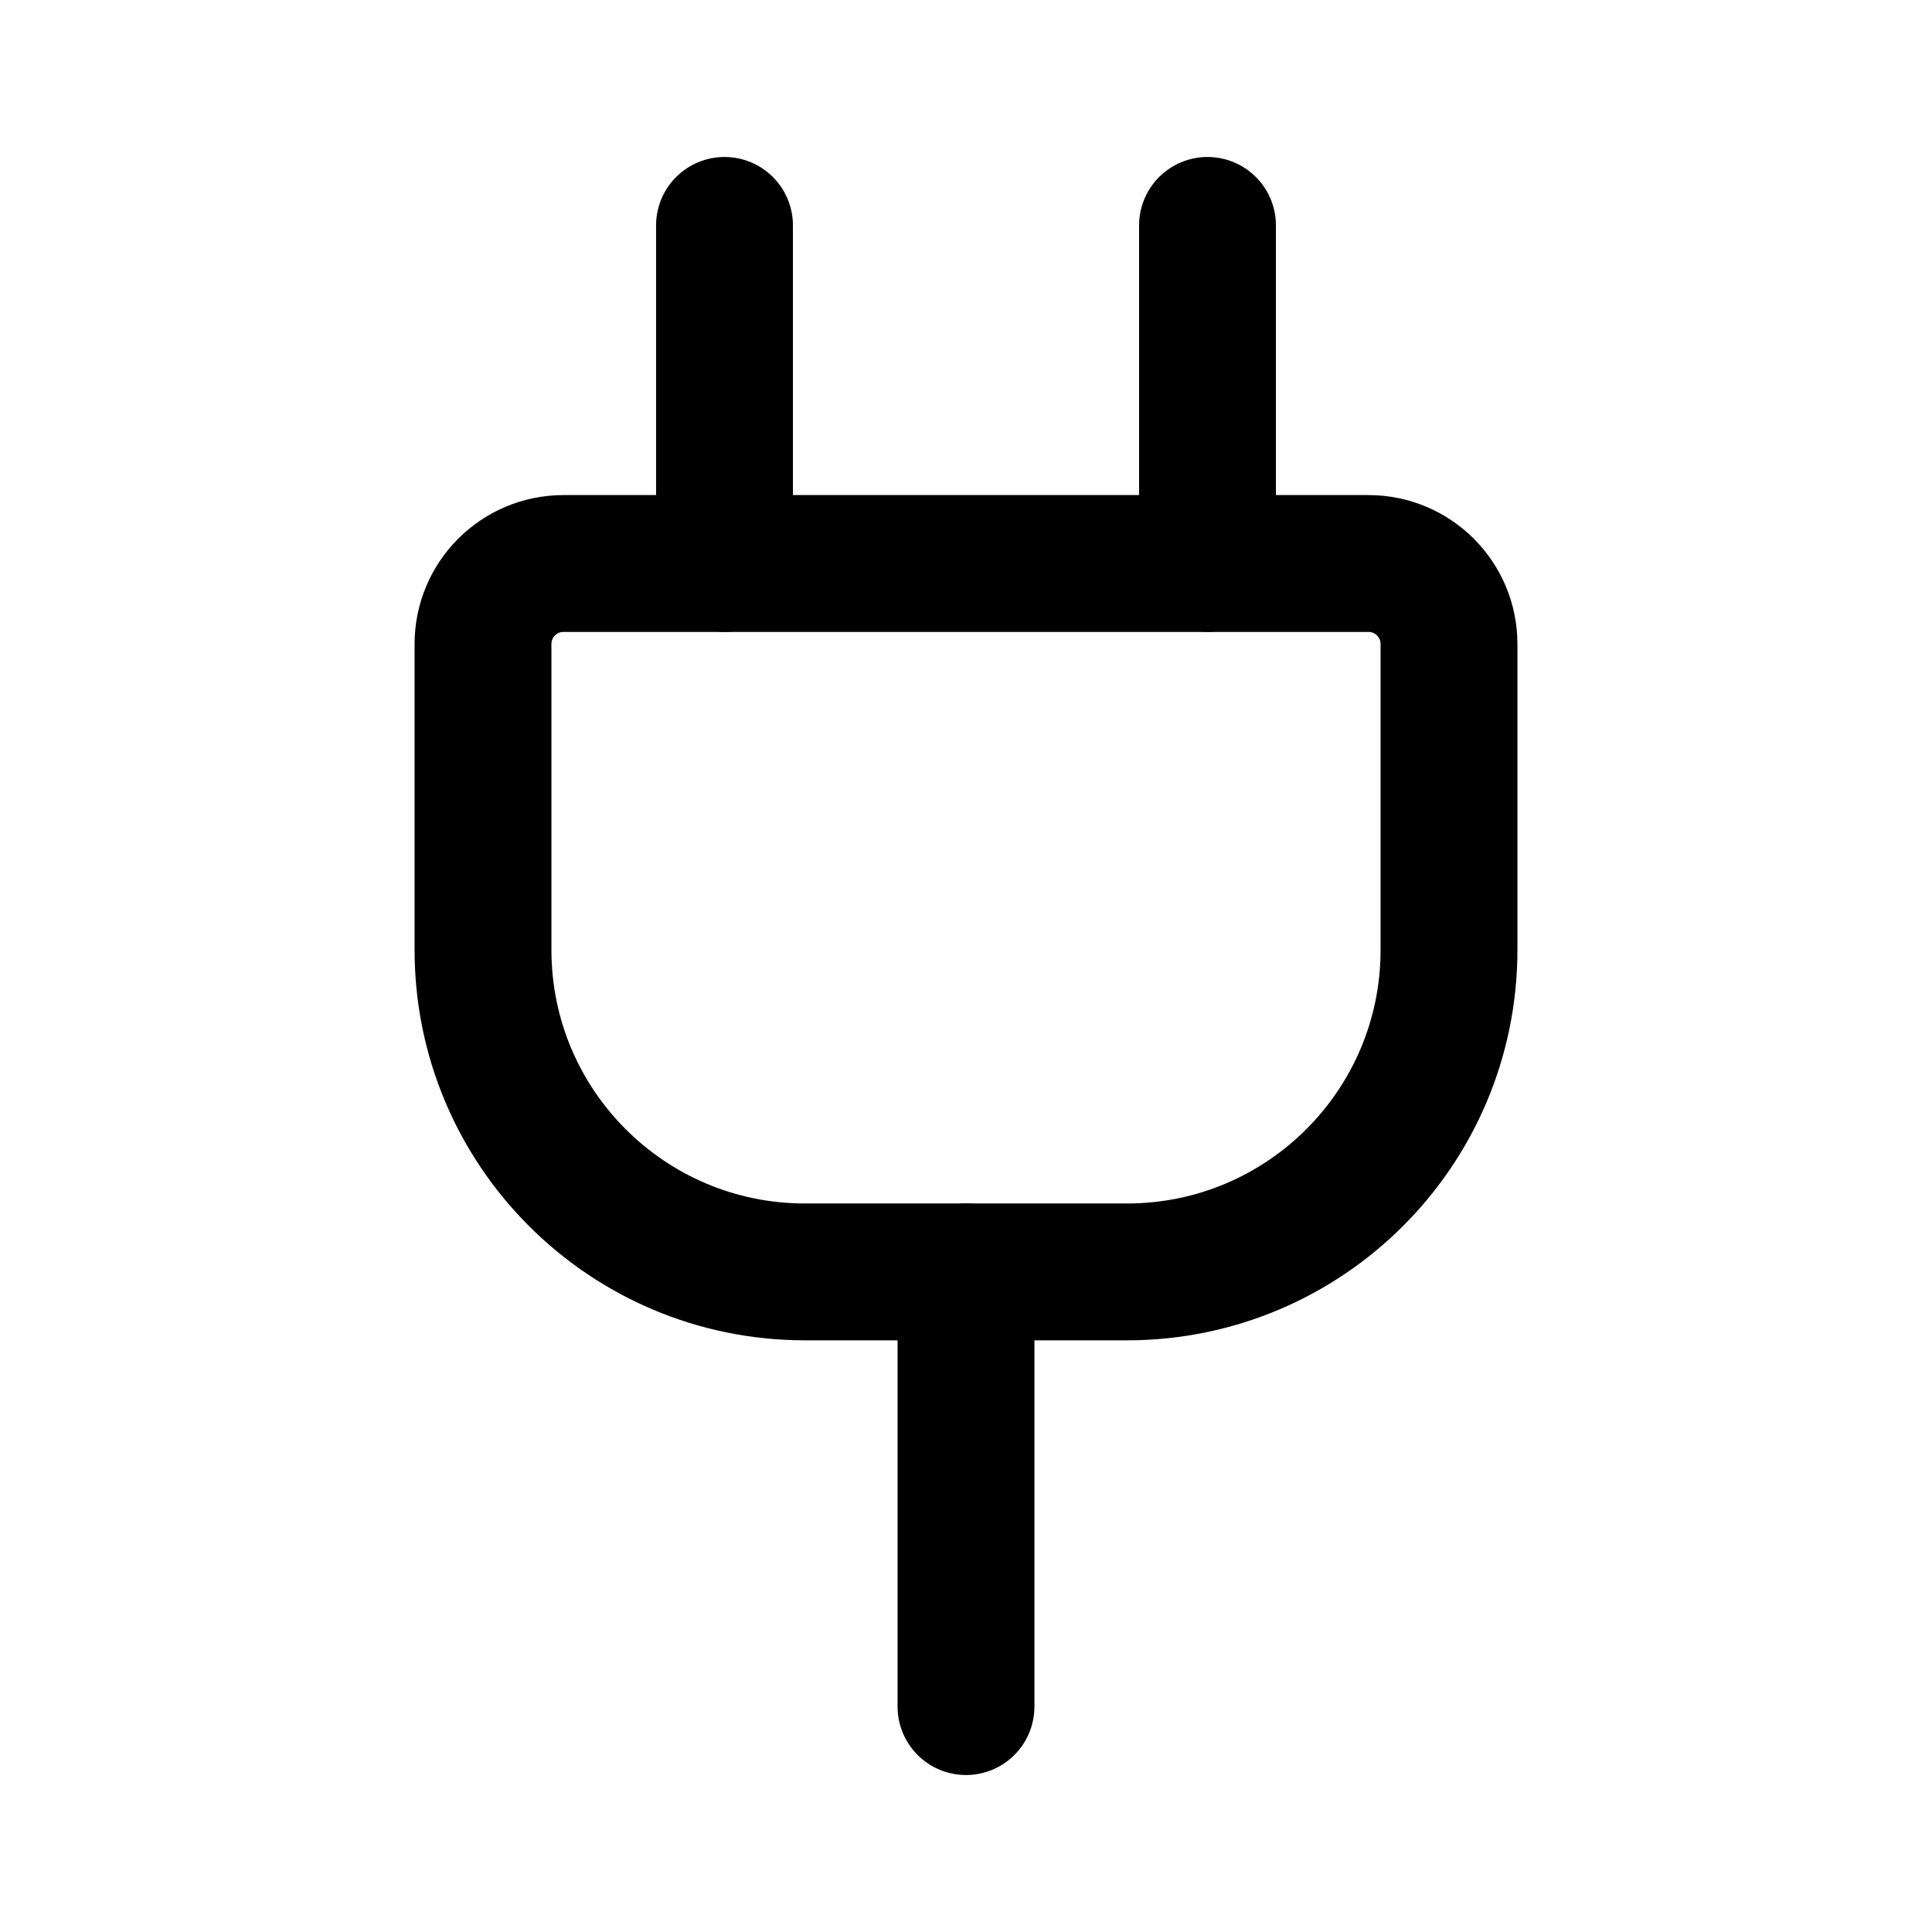
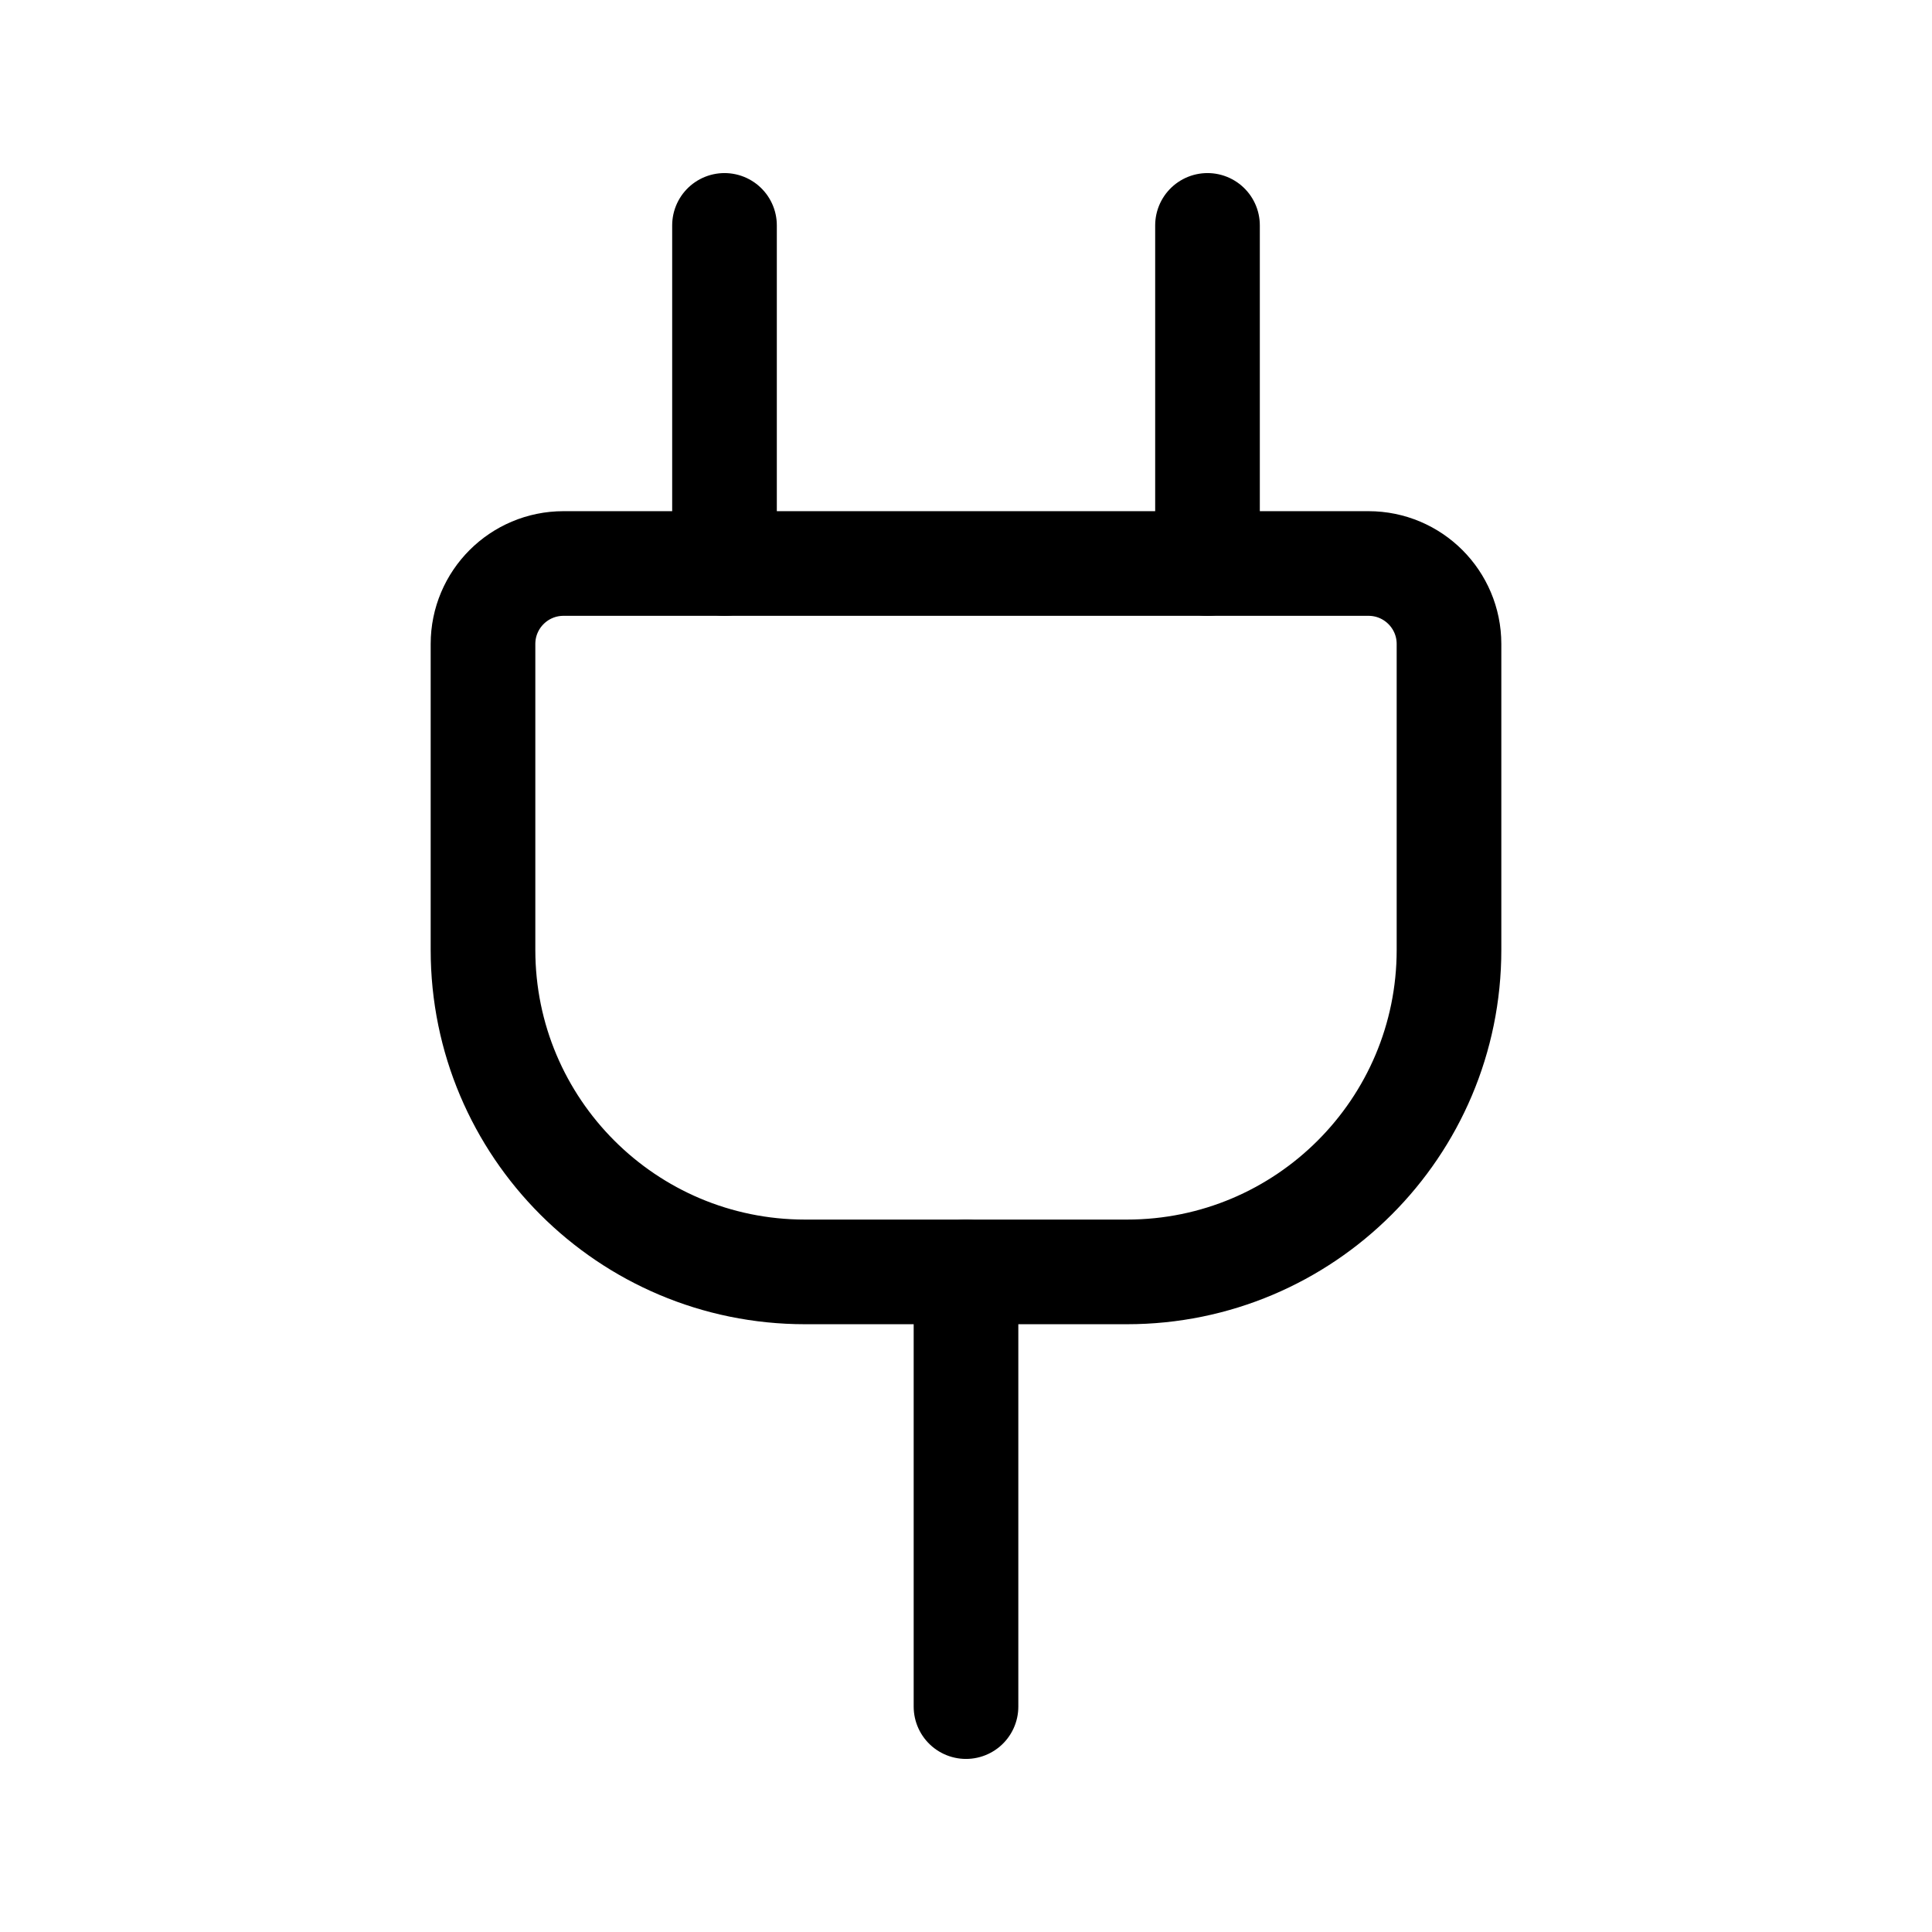
- <svg xmlns="http://www.w3.org/2000/svg" width="24" height="24" viewBox="0 0 24 24" fill="none" stroke="currentColor" stroke-width="1.7" stroke-linecap="round" stroke-linejoin="round">
+ <svg xmlns="http://www.w3.org/2000/svg" width="24" height="24" viewBox="0 0 24 24" fill="none" stroke="currentColor" stroke-width="1.3" stroke-linecap="round" stroke-linejoin="round">
  <path d="M9 7V2.8M15 7V2.8" />
  <path d="M7 7h10a1 1 0 0 1 1 1v3.8a4 4 0 0 1-4 4h-4a4 4 0 0 1-4-4V8a1 1 0 0 1 1-1Z" />
  <path d="M12 15.8v5.4" />
</svg>
